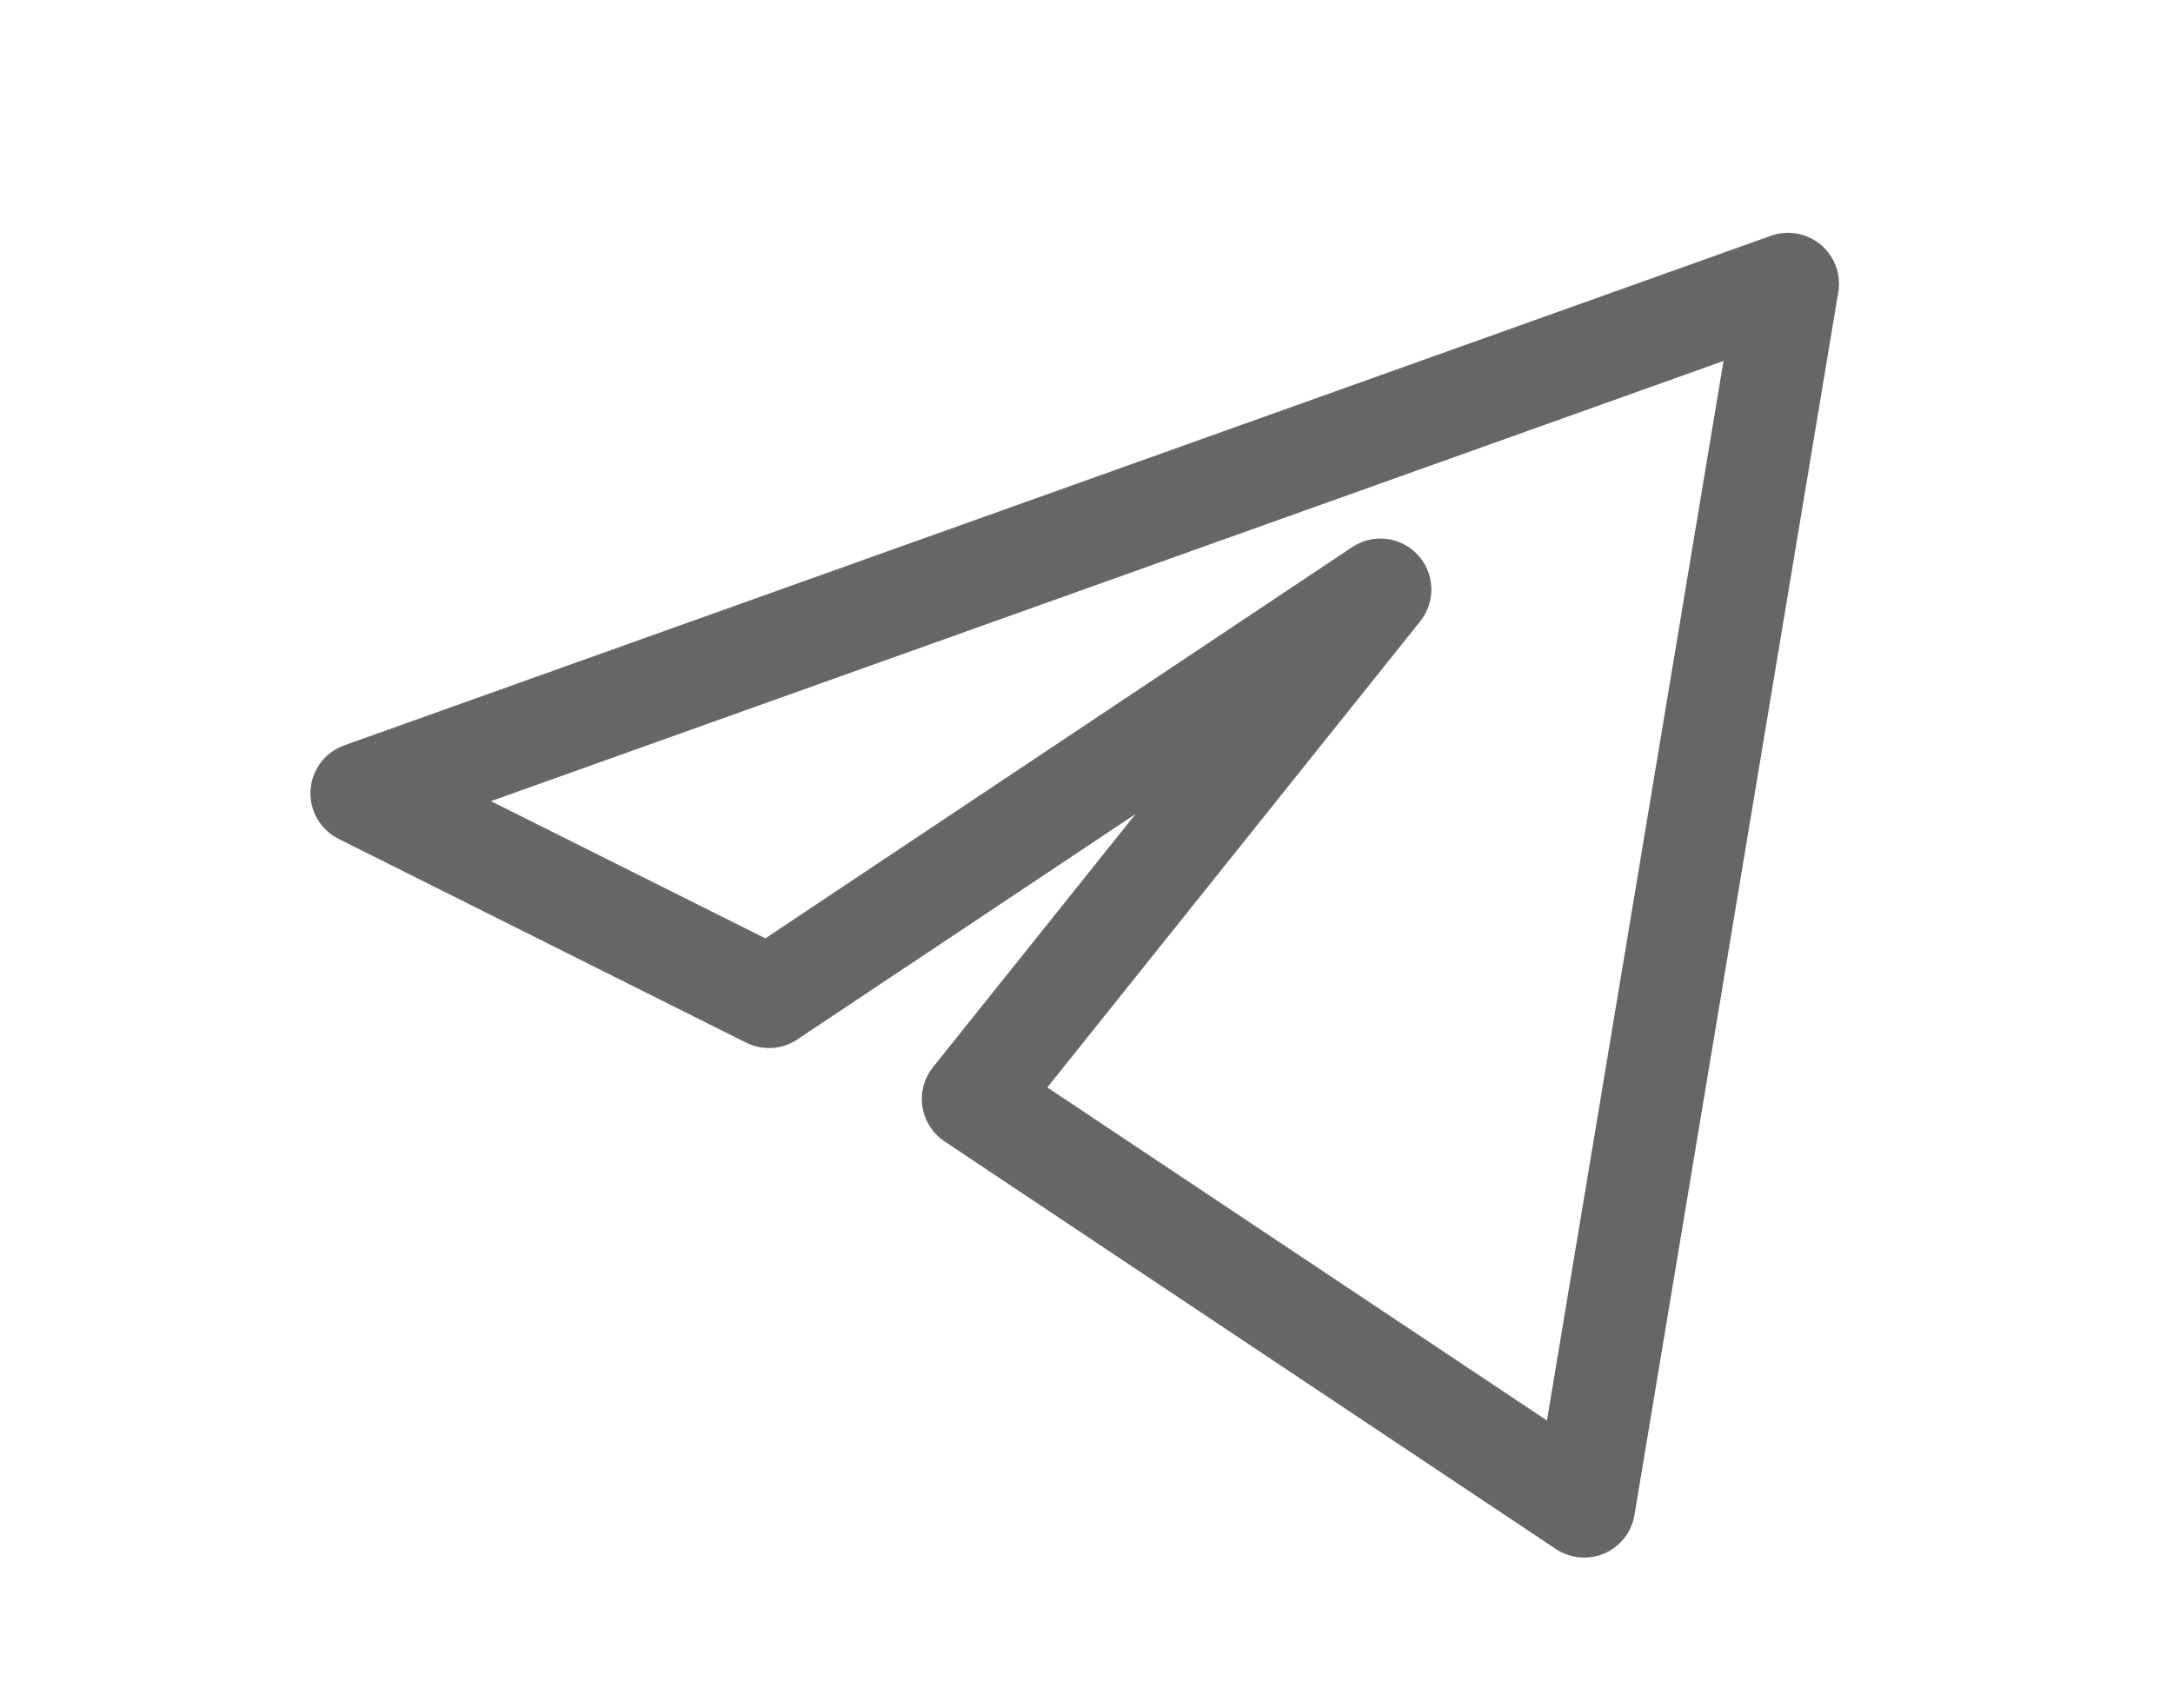
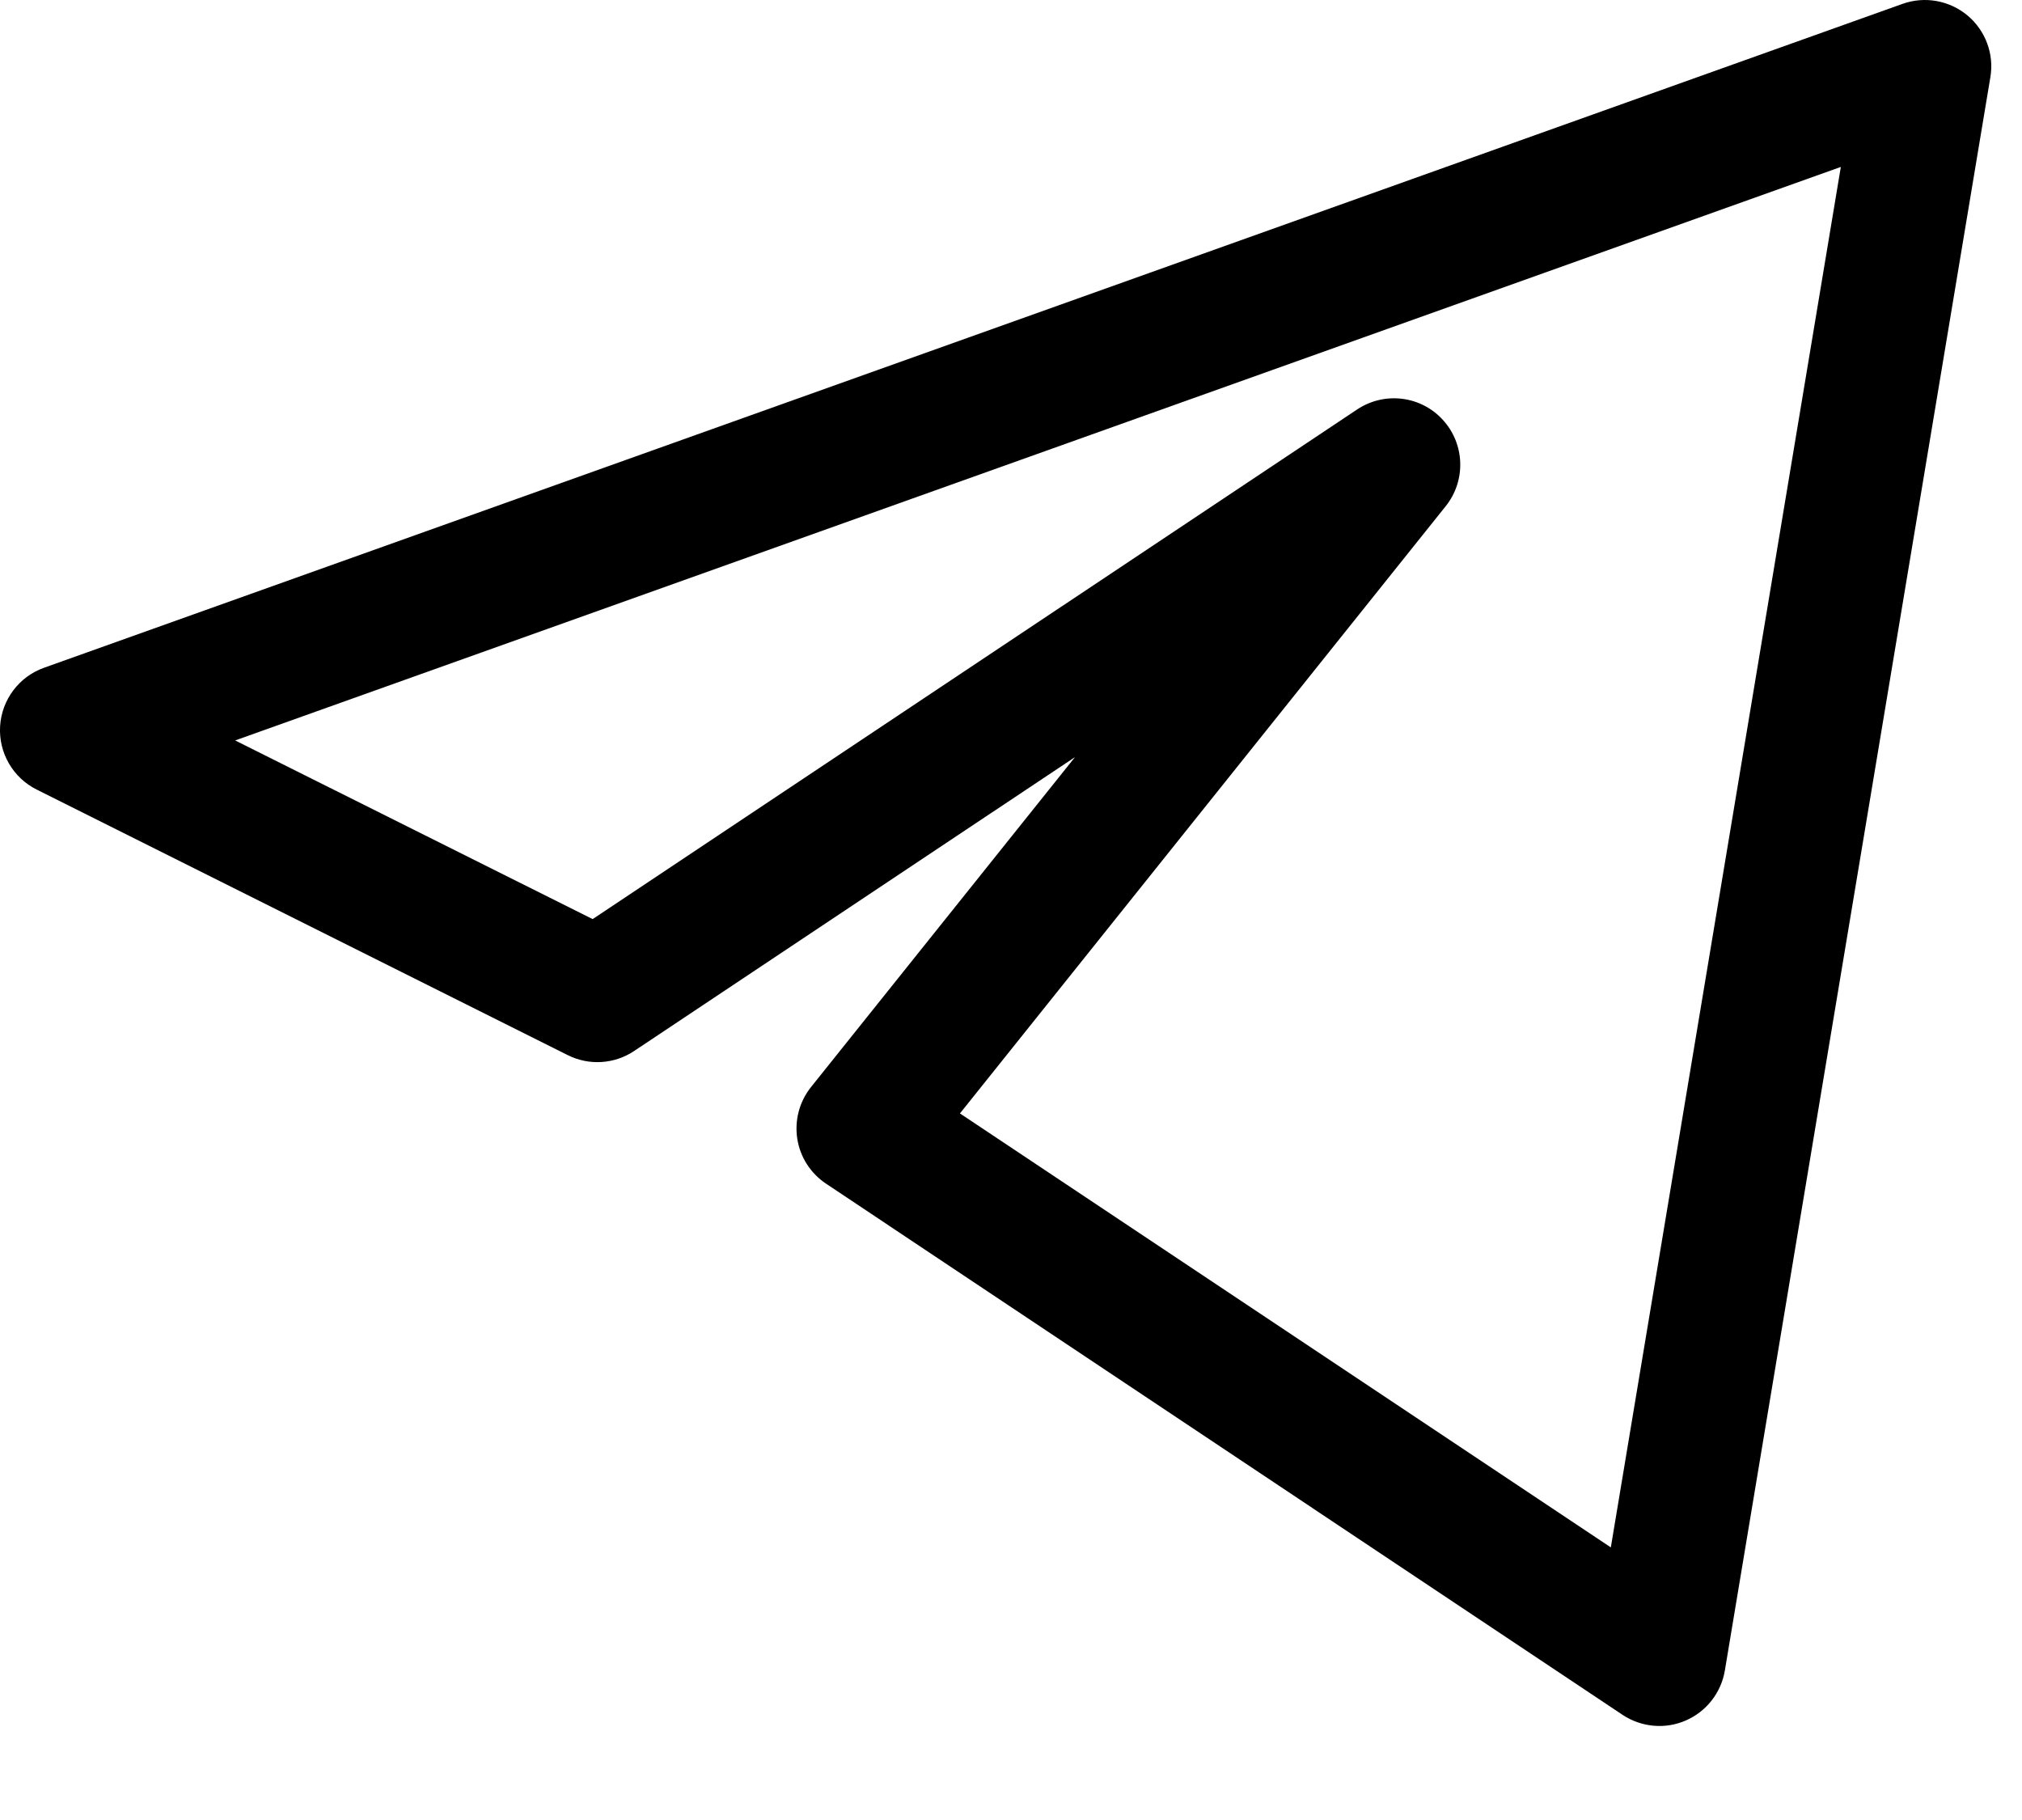
- <svg xmlns="http://www.w3.org/2000/svg" width="28" height="22" viewBox="0 0 28 22" fill="none">
-   <path fill-rule="evenodd" clip-rule="evenodd" d="M23.461 3.153C23.639 3.302 23.726 3.535 23.687 3.764L21.061 19.521C21.024 19.741 20.879 19.927 20.674 20.016C20.47 20.105 20.235 20.083 20.049 19.96L12.171 14.707C12.018 14.605 11.915 14.444 11.886 14.262C11.858 14.08 11.907 13.895 12.022 13.751L14.633 10.488L10.273 13.394C10.077 13.525 9.826 13.541 9.615 13.435L4.363 10.809C4.128 10.691 3.985 10.445 4.001 10.182C4.017 9.92 4.188 9.692 4.436 9.604L22.819 3.038C23.038 2.96 23.282 3.004 23.461 3.153ZM6.326 10.323L9.862 12.091L17.423 7.05C17.692 6.87 18.052 6.913 18.271 7.152C18.49 7.391 18.502 7.753 18.3 8.006L13.495 14.012L19.933 18.304L22.208 4.651L6.326 10.323Z" fill="#666666" />
+ <svg xmlns="http://www.w3.org/2000/svg" class="footer__social-icon" width="20" height="18" viewBox="0 0 20 18">
+   <path fill-rule="evenodd" clip-rule="evenodd" d="M19.461 0.153C19.639 0.302 19.726 0.535 19.687 0.764L17.061 16.521C17.024 16.741 16.879 16.927 16.674 17.016C16.47 17.105 16.235 17.083 16.049 16.96L8.171 11.707C8.018 11.605 7.914 11.444 7.886 11.262C7.858 11.08 7.907 10.895 8.022 10.751L10.633 7.488L6.273 10.394C6.077 10.525 5.826 10.541 5.615 10.435L0.363 7.809C0.128 7.692 -0.015 7.445 0.001 7.182C0.017 6.92 0.188 6.692 0.436 6.604L18.819 0.038C19.038 -0.04 19.282 0.004 19.461 0.153ZM2.326 7.323L5.862 9.09L13.423 4.05C13.693 3.87 14.053 3.913 14.271 4.152C14.49 4.391 14.502 4.753 14.3 5.006L9.495 11.012L15.933 15.304L18.208 1.651L2.326 7.323Z" />
</svg>
